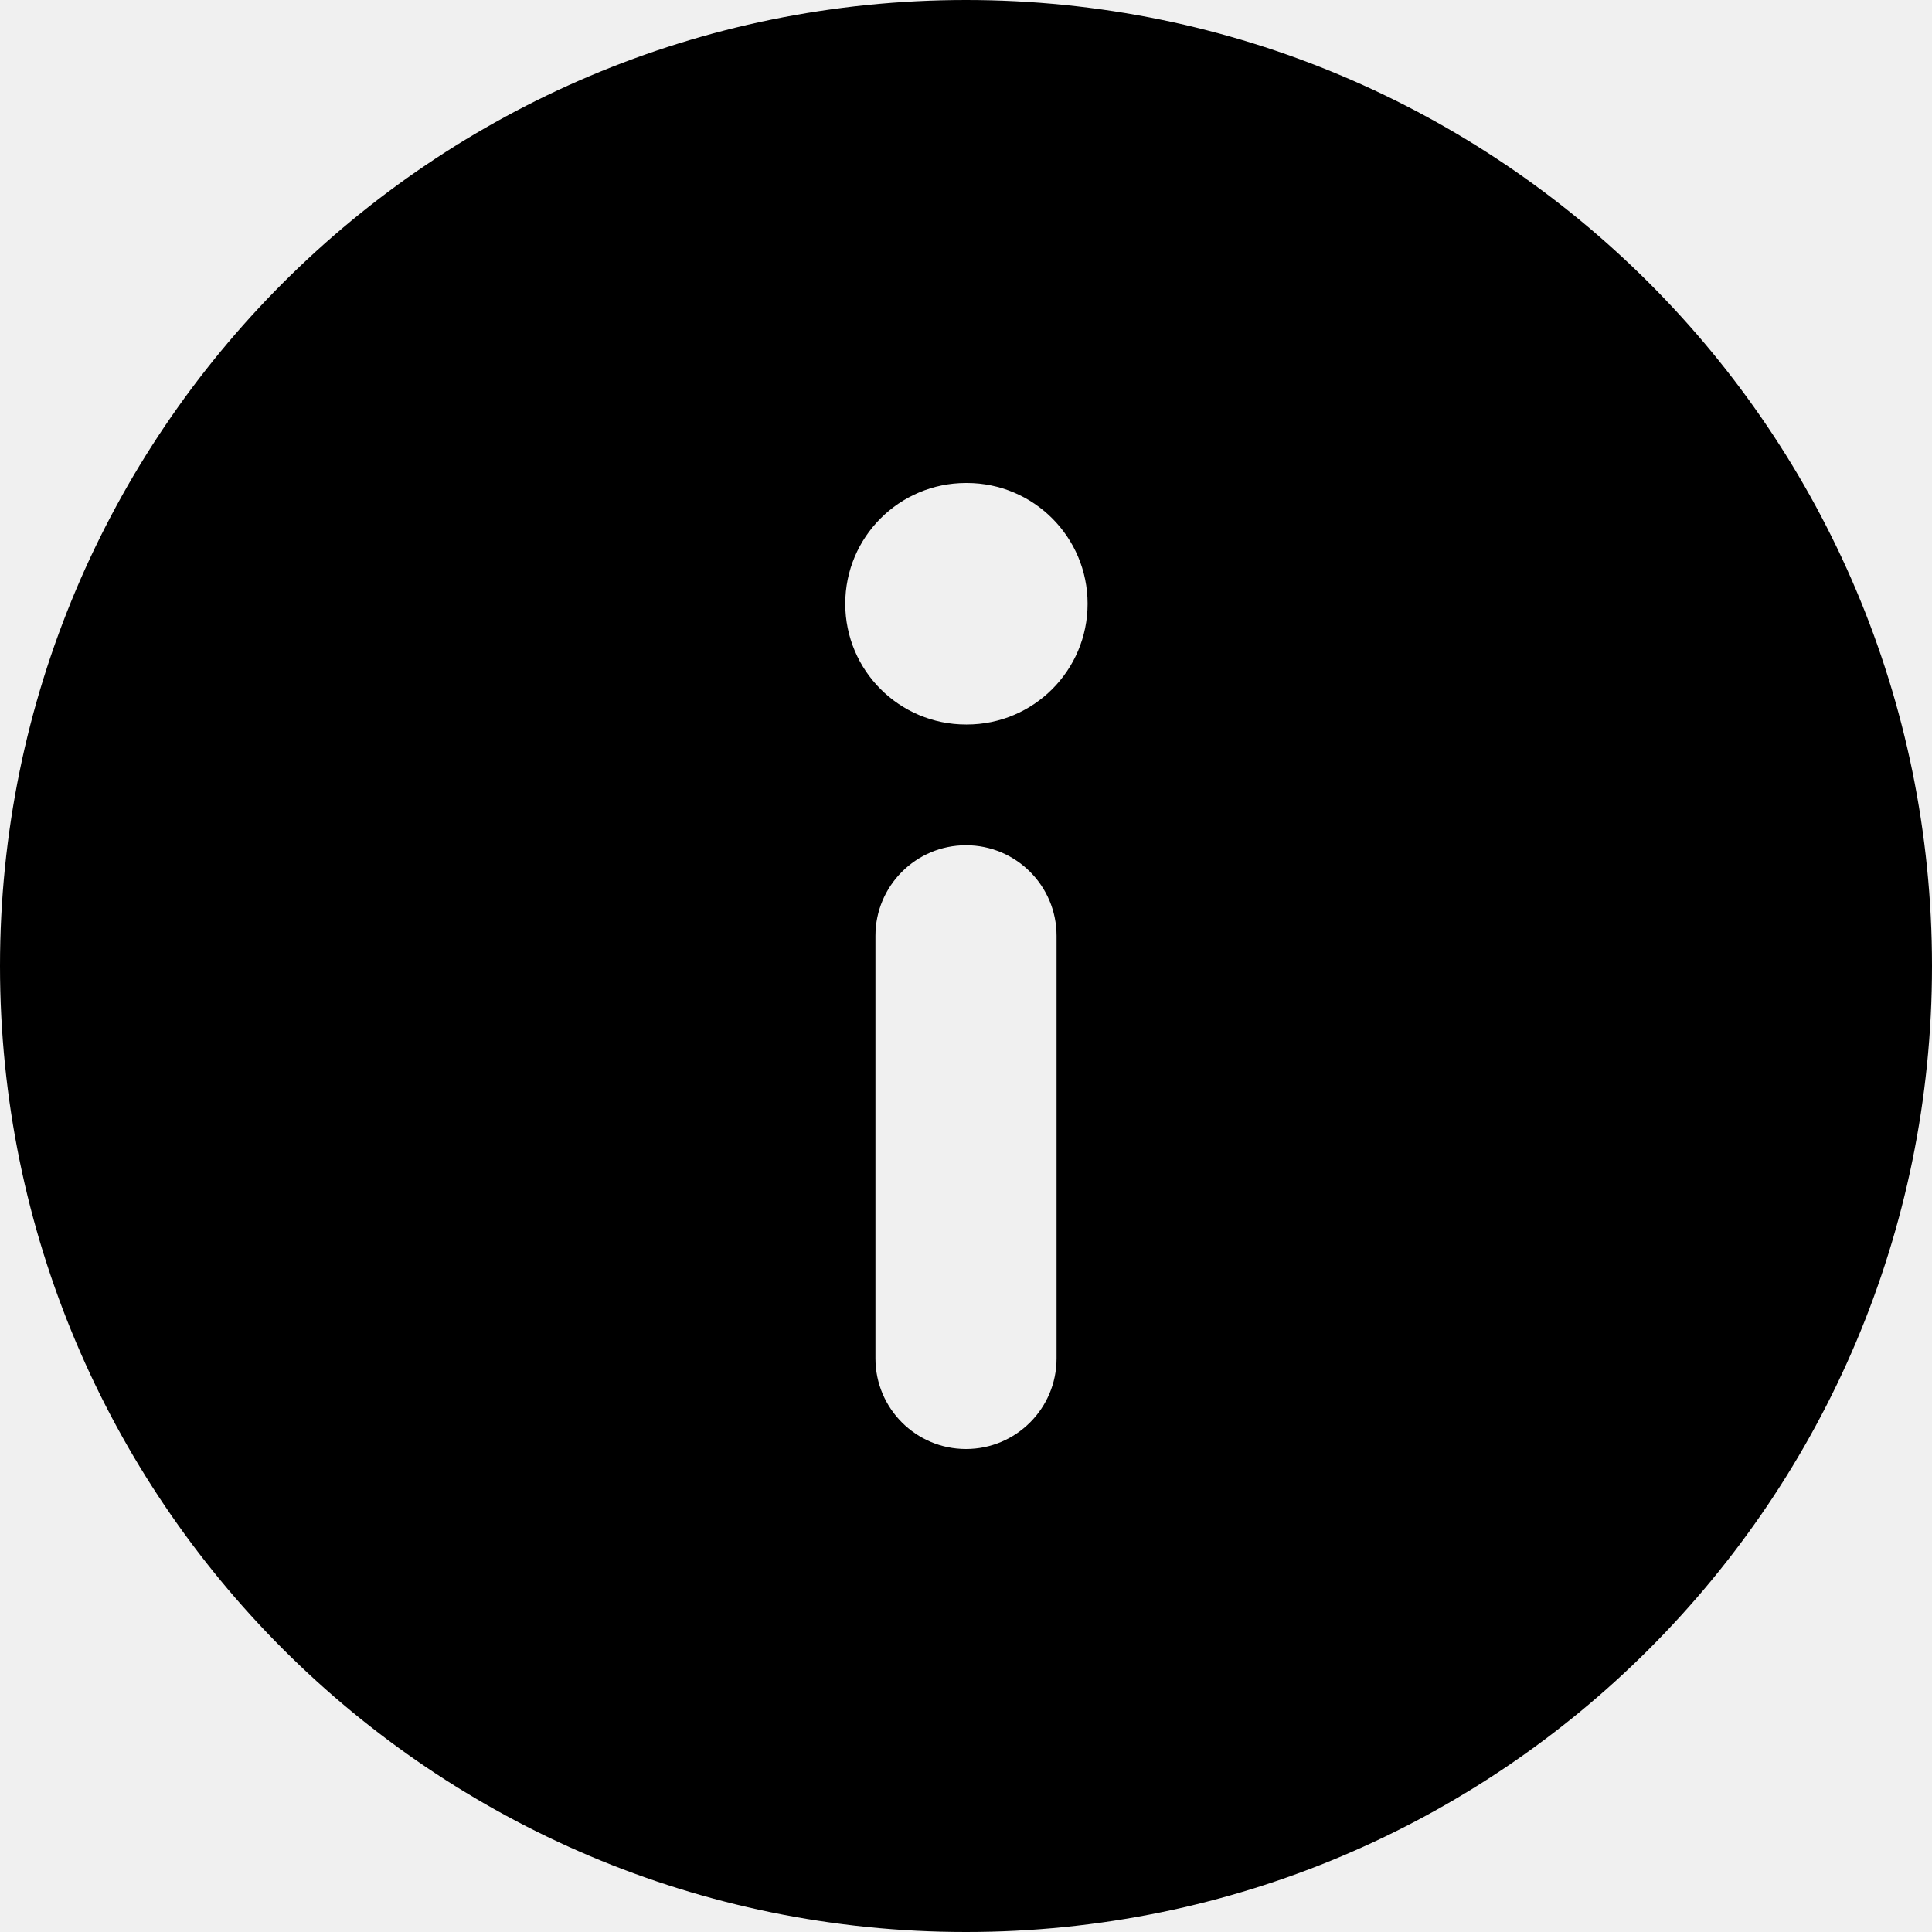
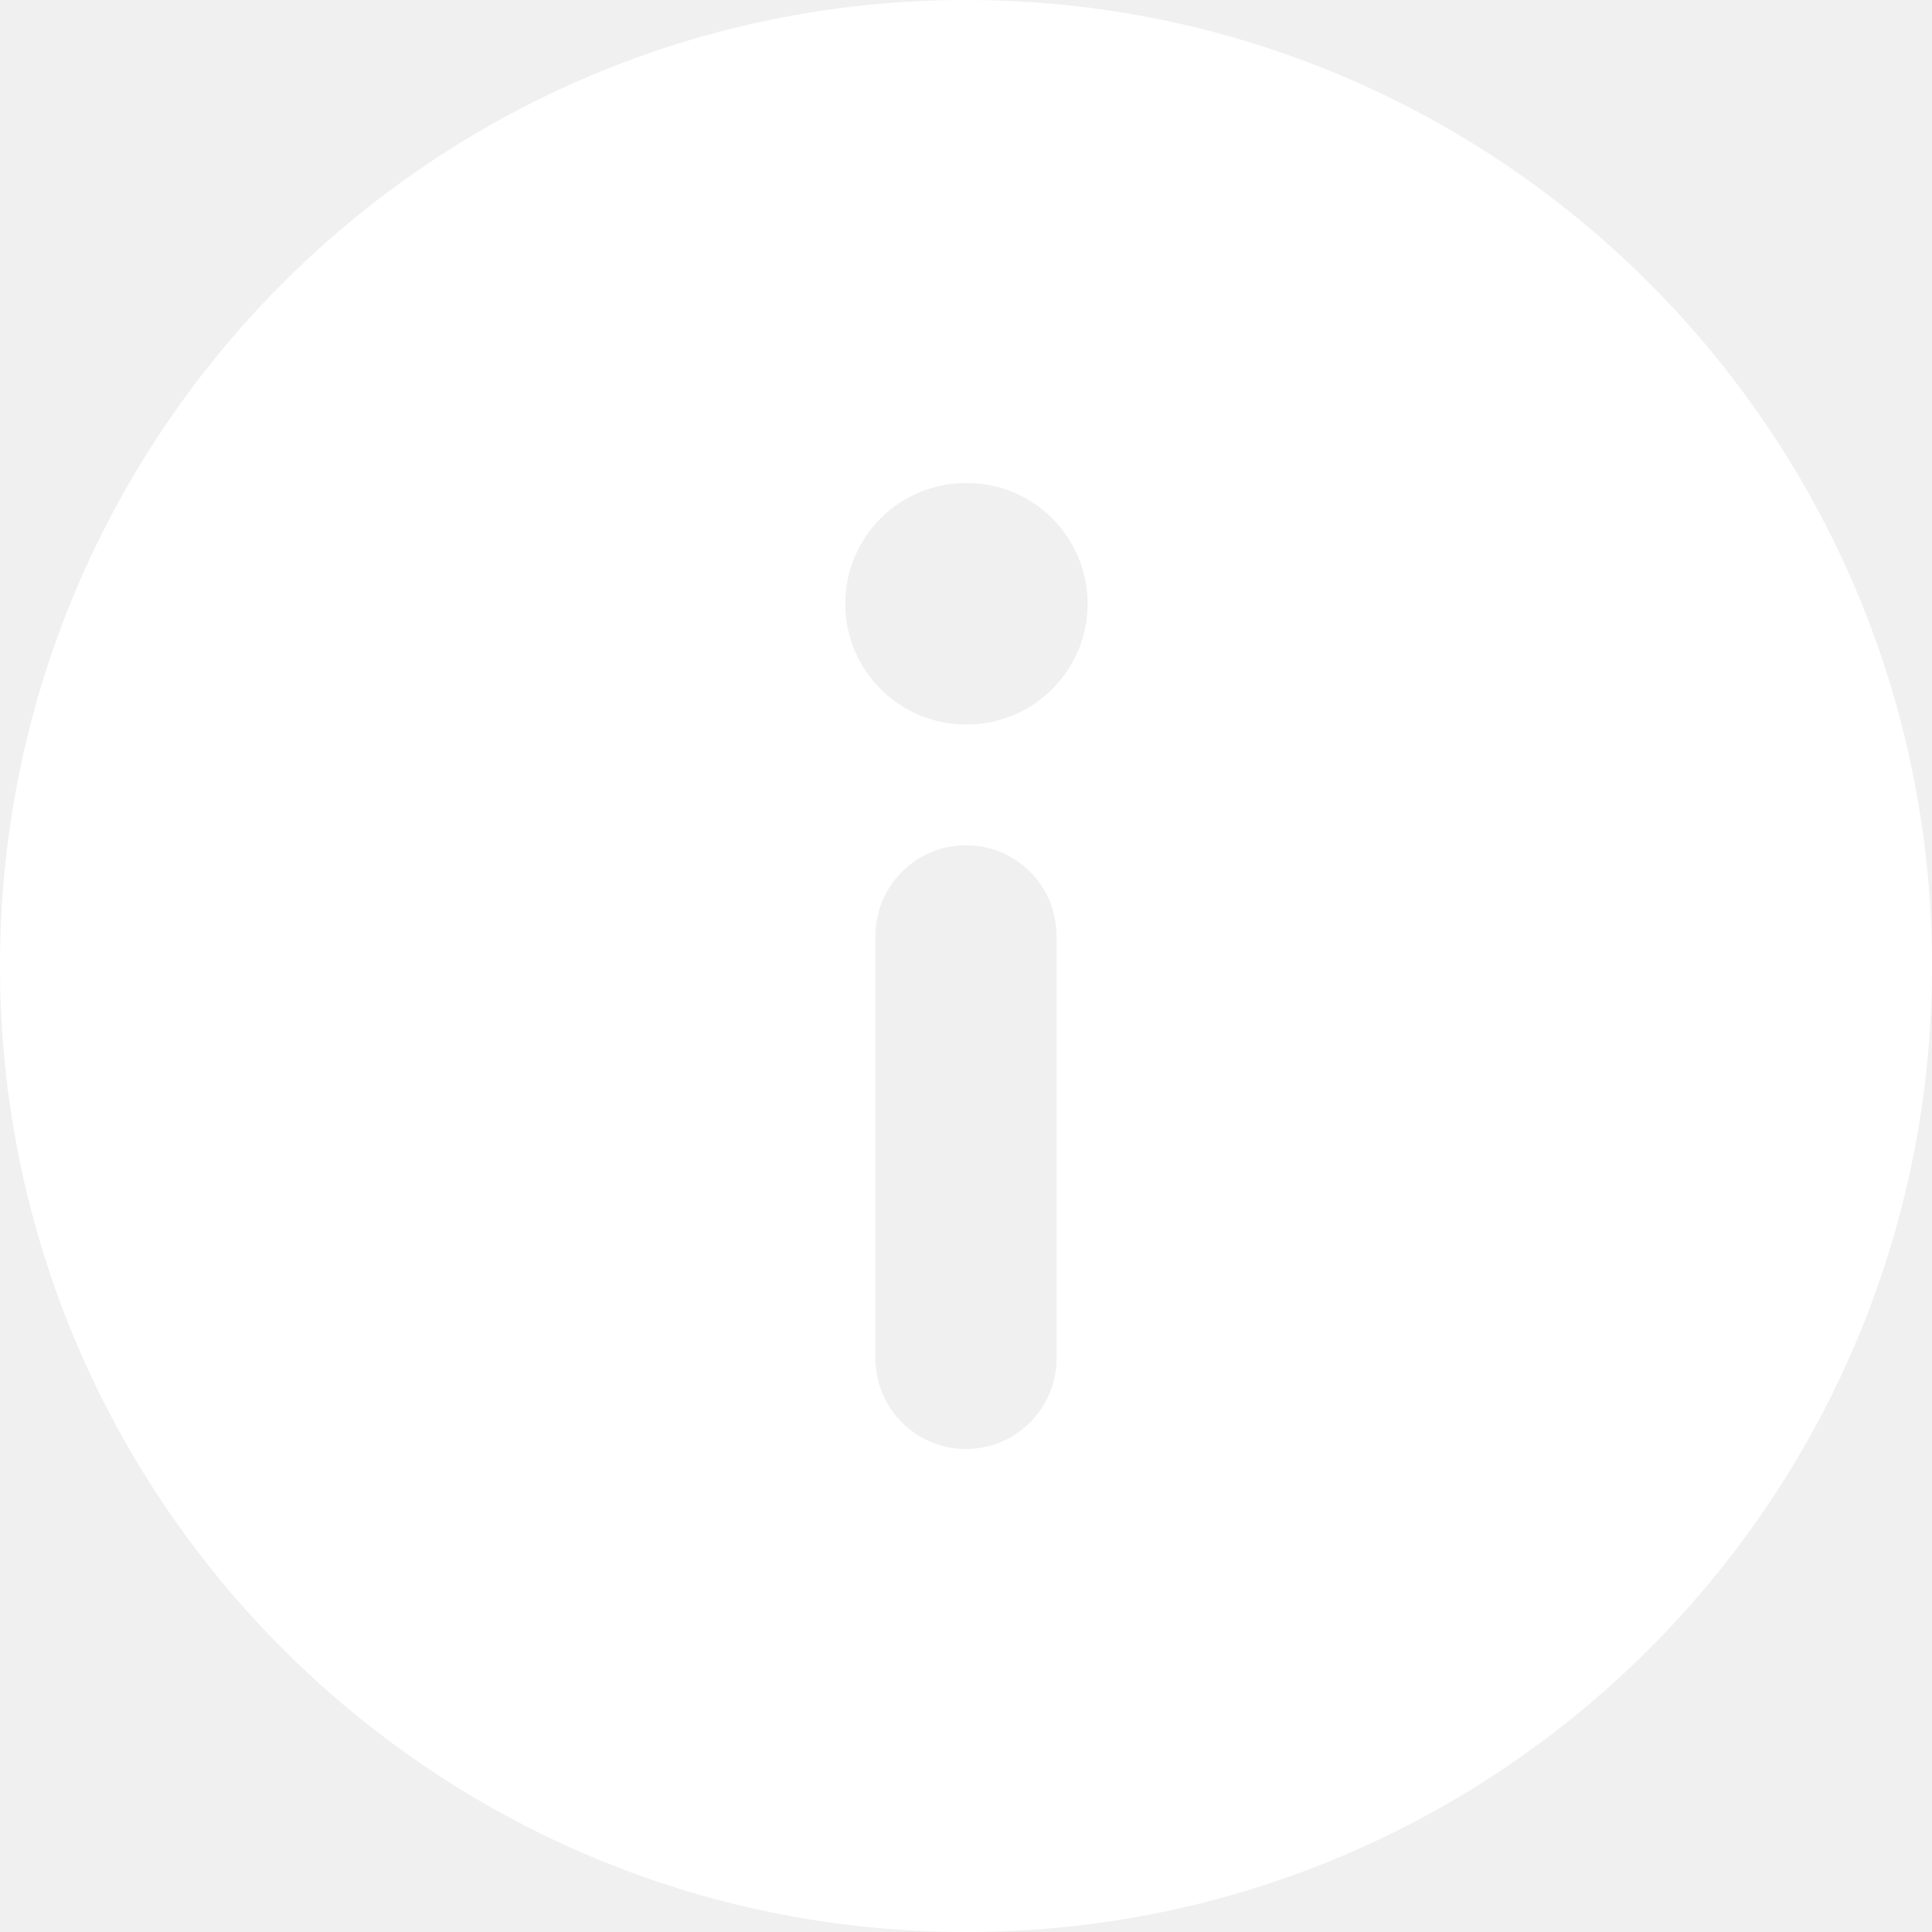
<svg xmlns="http://www.w3.org/2000/svg" width="800px" height="800px" viewBox="0 0 16 16" fill="none">
-   <path fill="#000000" fill-rule="evenodd" d="M8 16A8 8 0 108 0a8 8 0 000 16zm0-9a.75.75 0 01.75.75v3.5a.75.75 0 01-1.5 0v-3.5A.75.75 0 018 7zm0-3a1 1 0 000 2h.007a1 1 0 000-2H8z" clip-rule="evenodd" />
+   <path fill="#fff" fill-rule="evenodd" d="M8 16A8 8 0 108 0a8 8 0 000 16zm0-9a.75.75 0 01.75.75v3.5a.75.75 0 01-1.5 0v-3.5A.75.75 0 018 7zm0-3a1 1 0 000 2h.007a1 1 0 000-2H8z" clip-rule="evenodd" />
</svg>
